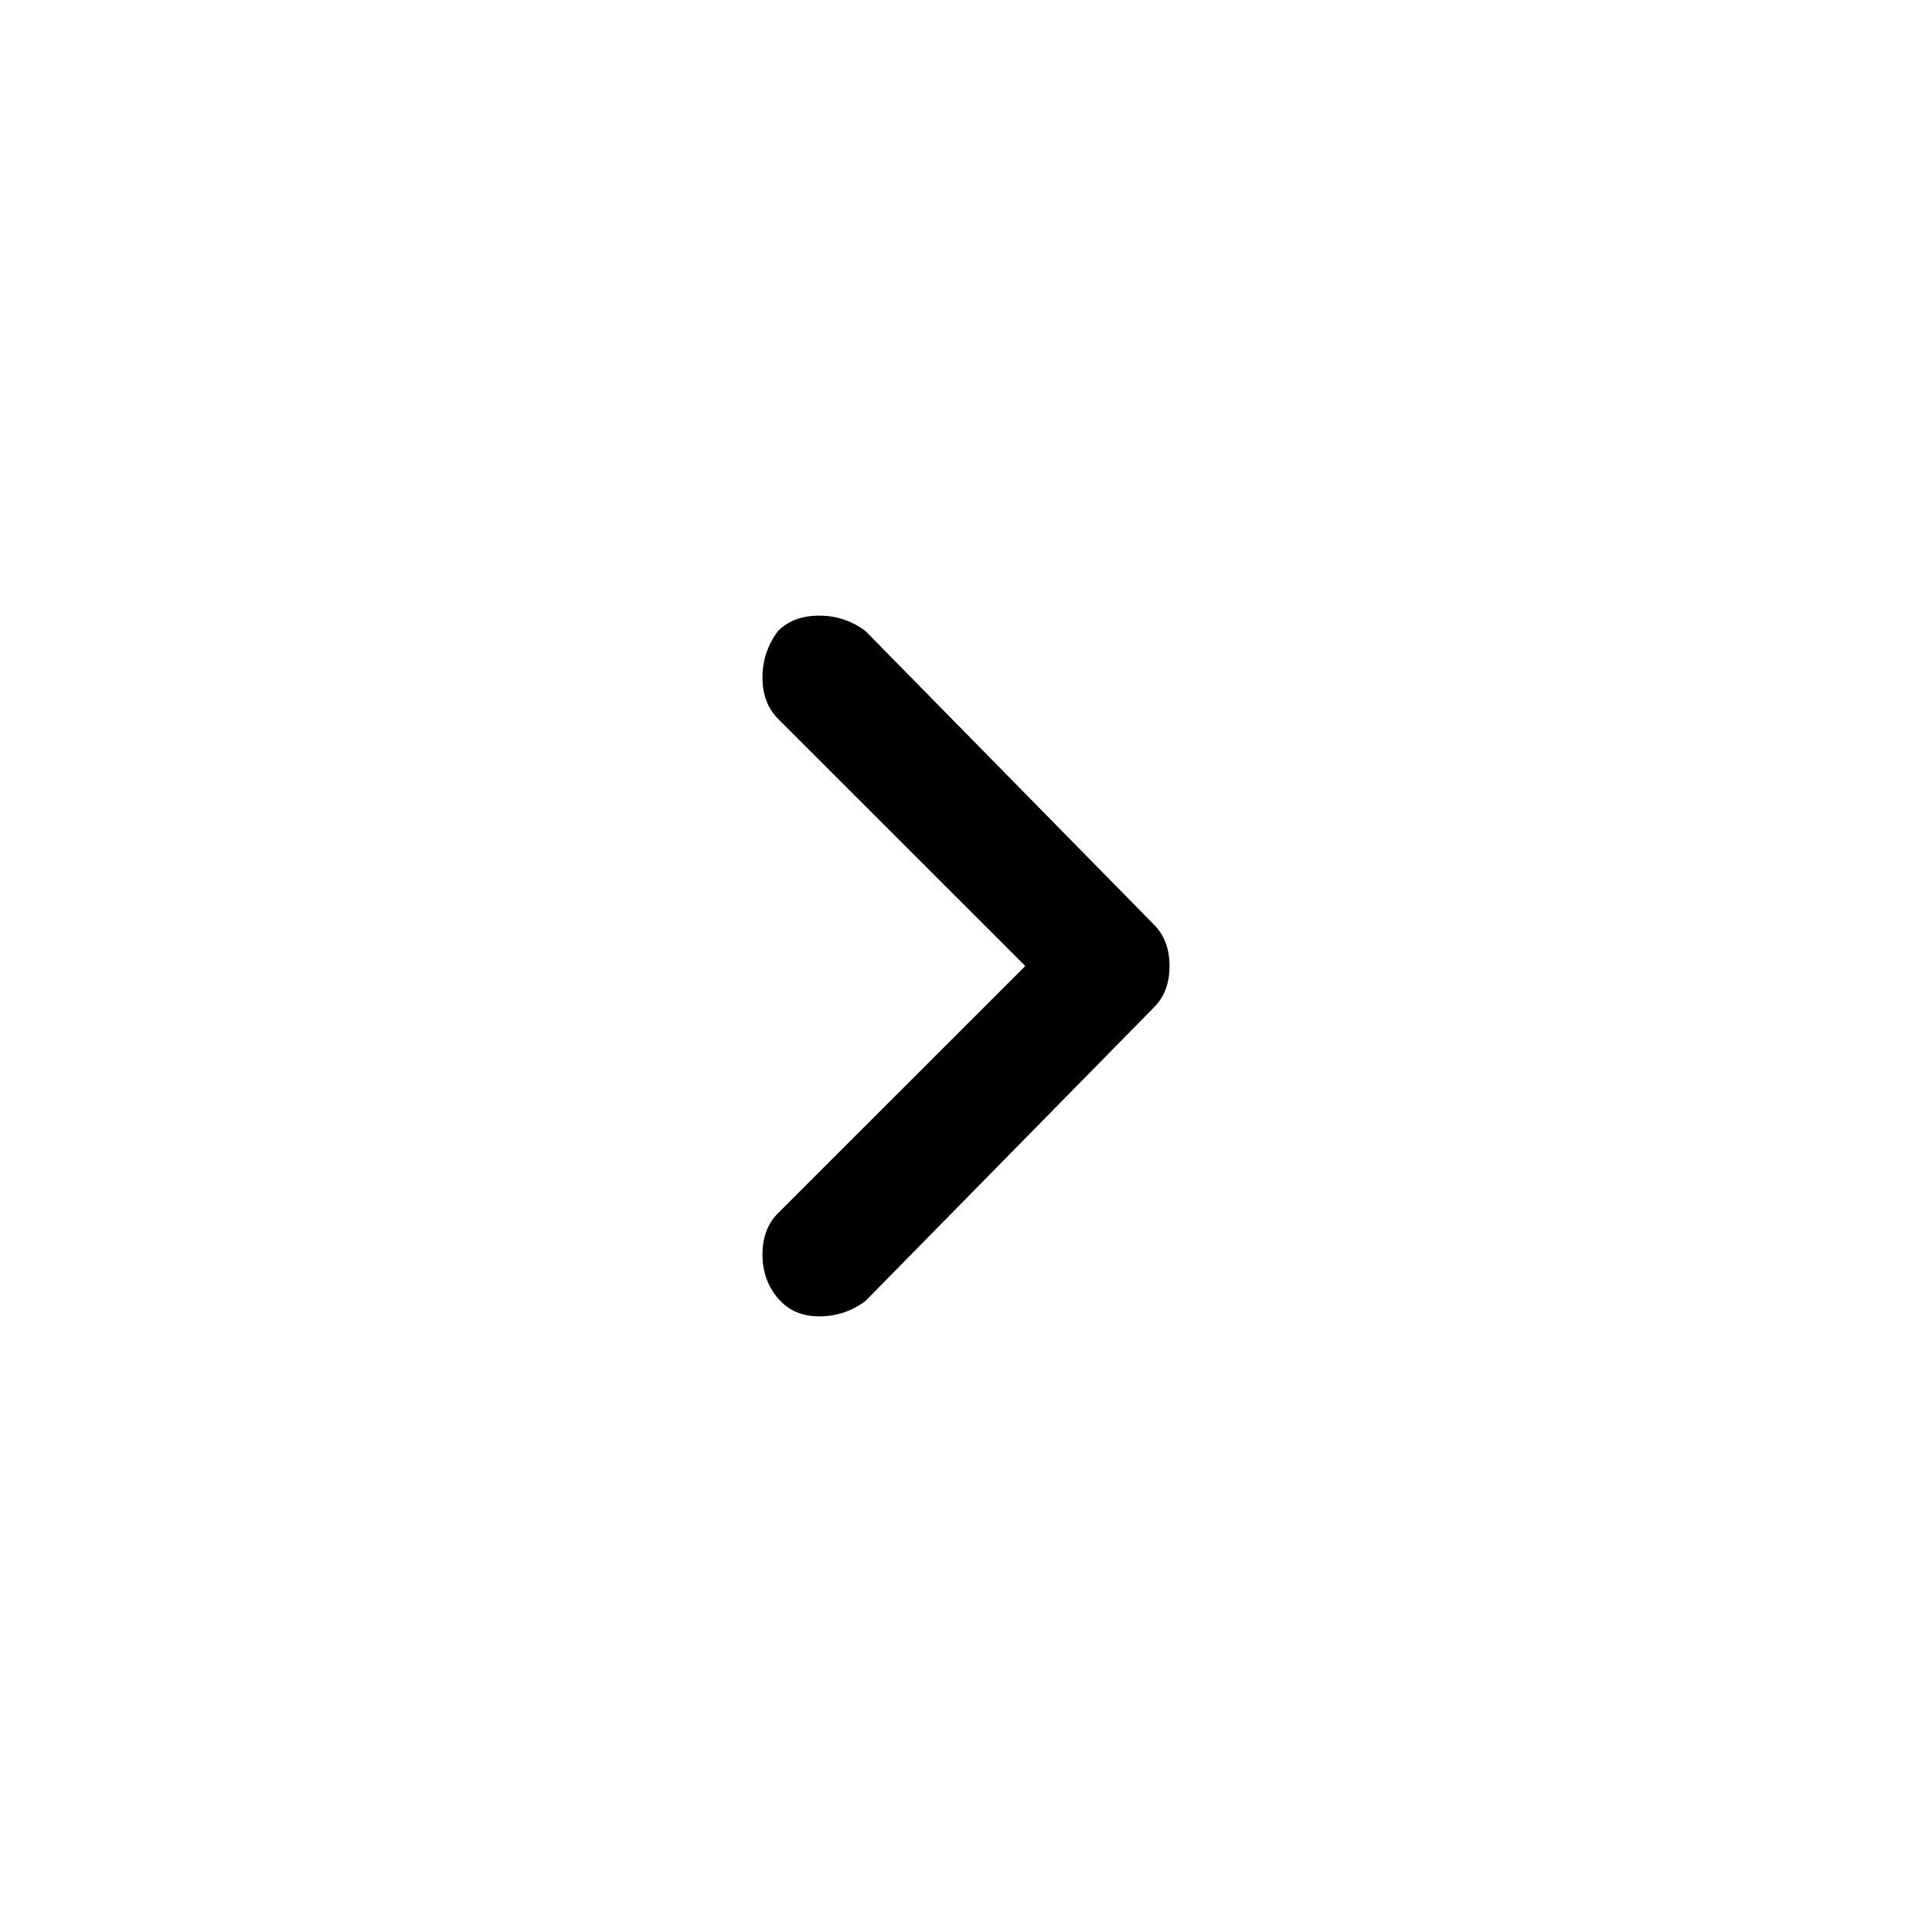
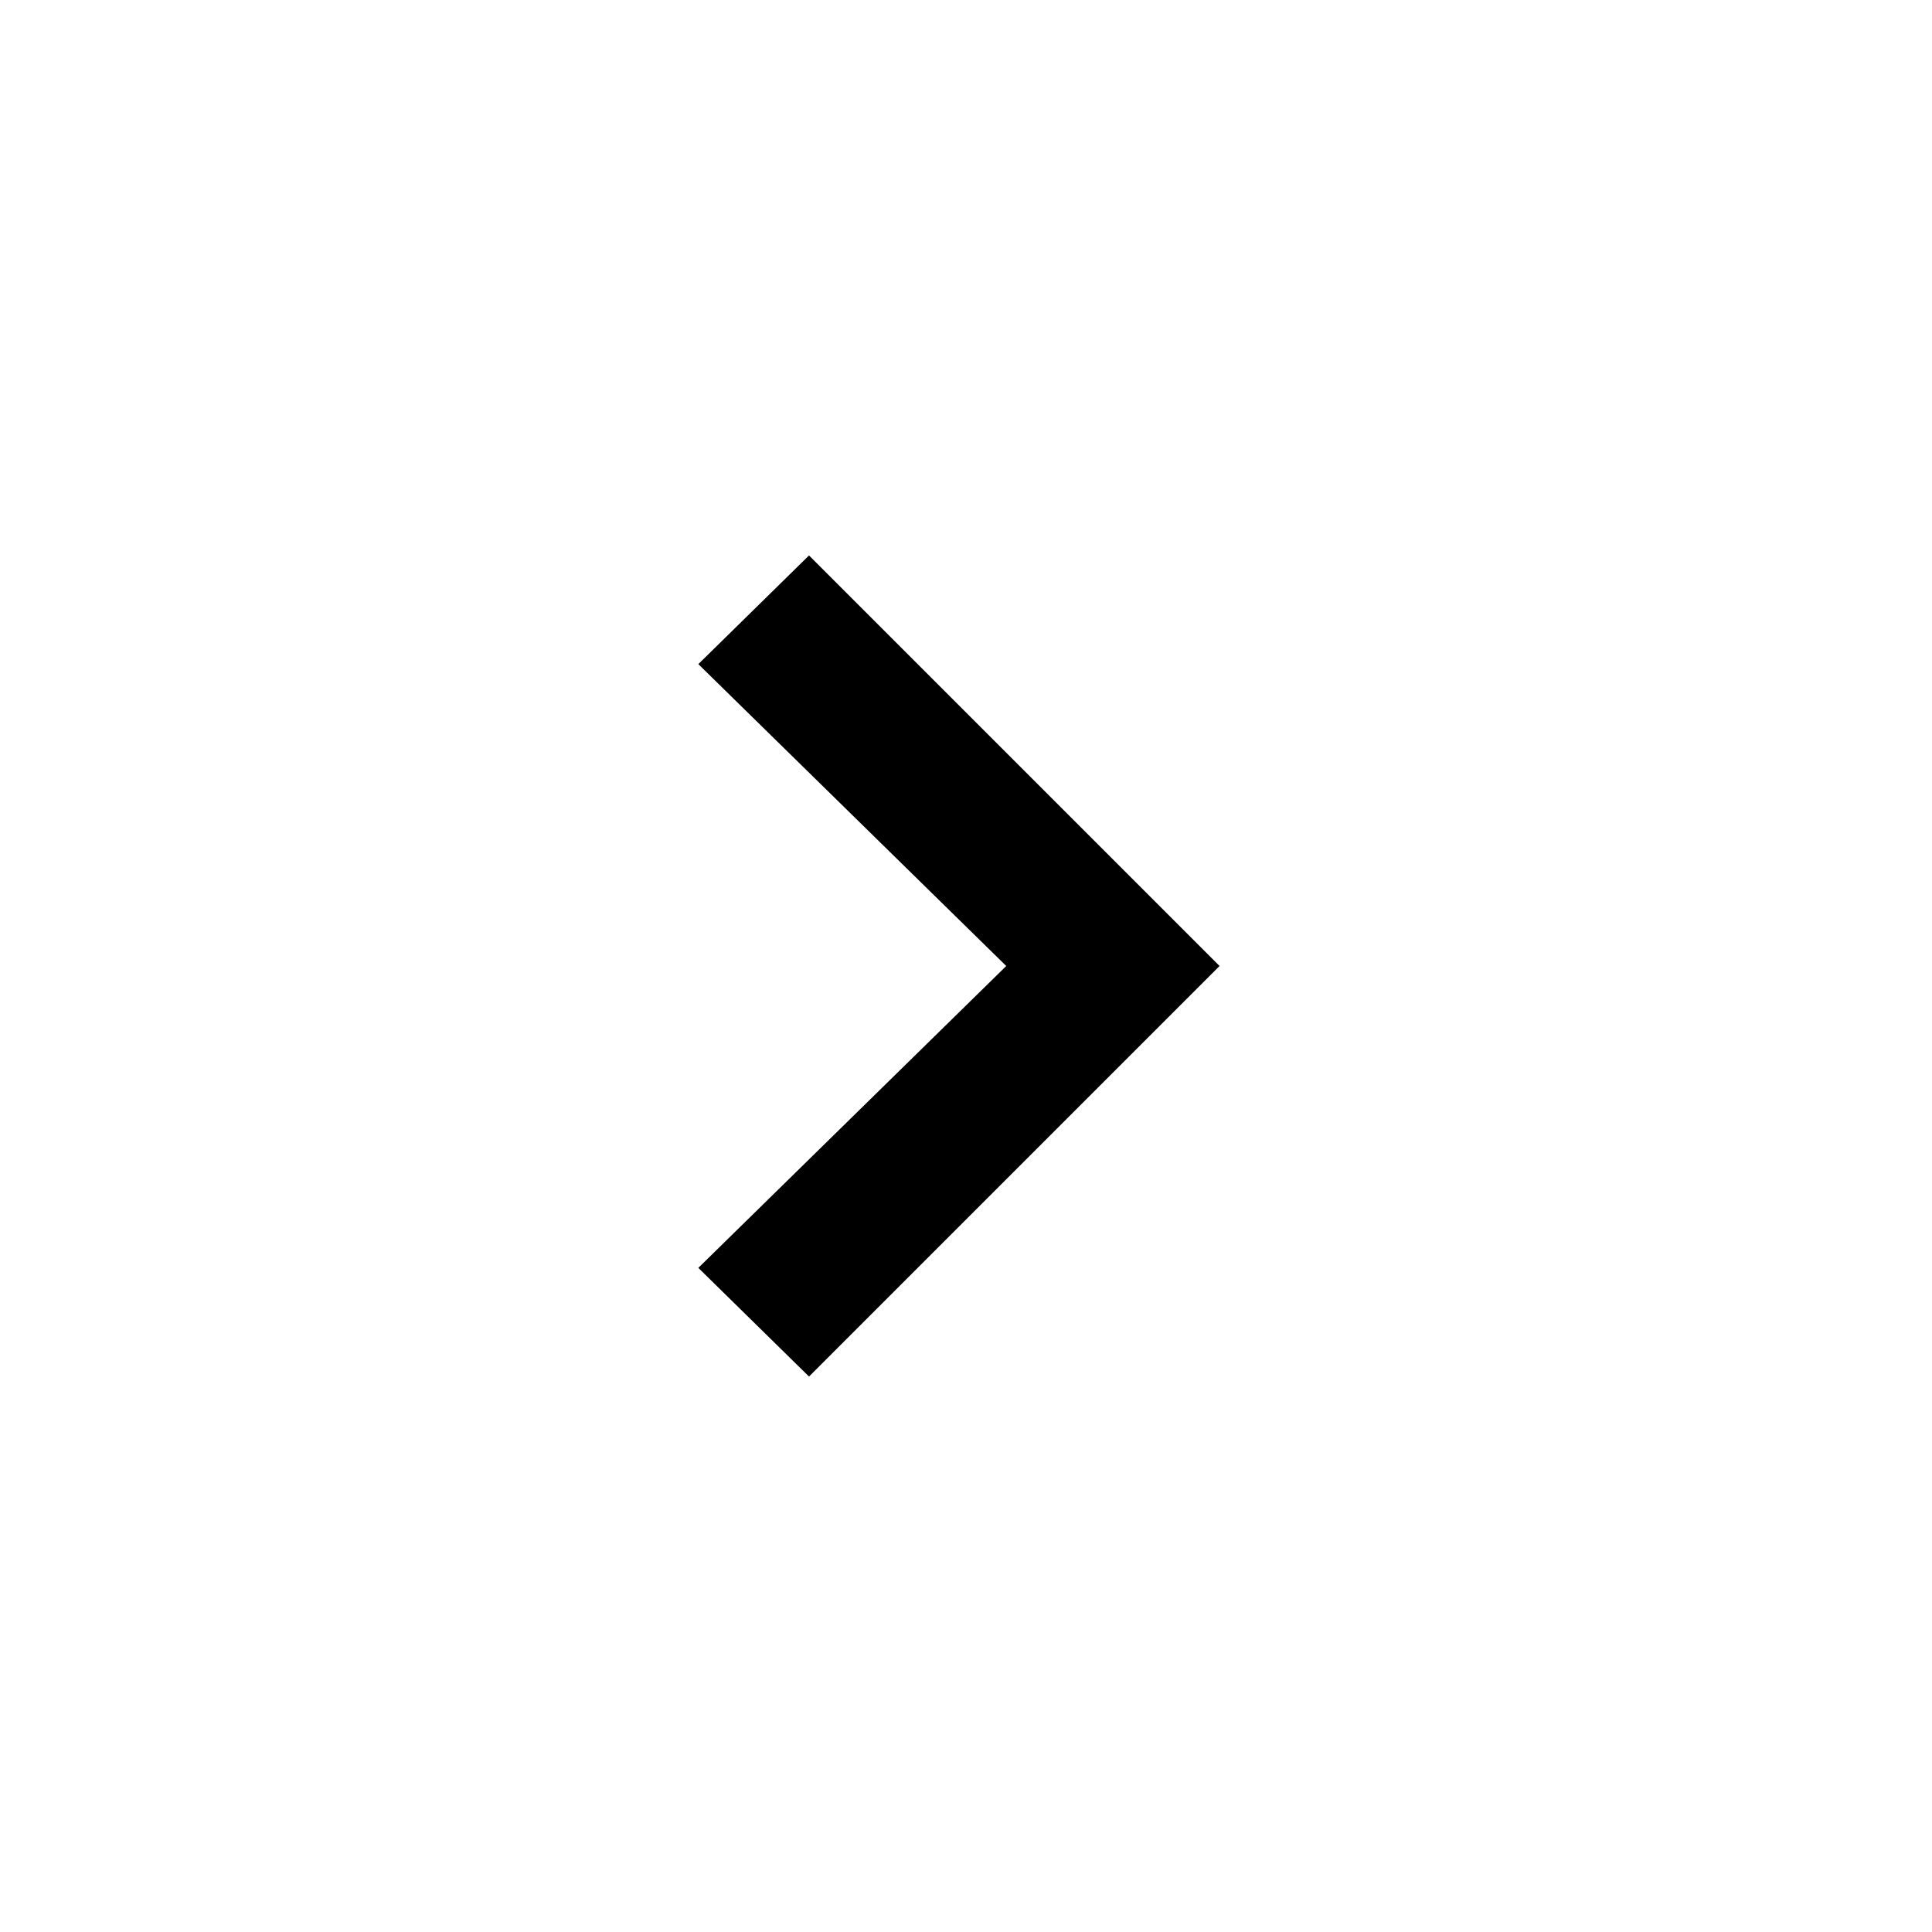
- <svg xmlns="http://www.w3.org/2000/svg" width="20" height="20" viewBox="0 0 20 20" fill="none">
-   <path d="M8.053 6.533C8.16 6.426 8.302 6.373 8.48 6.373C8.658 6.373 8.818 6.426 8.96 6.533L11.947 9.573C12.053 9.68 12.107 9.822 12.107 10C12.107 10.178 12.053 10.32 11.947 10.427L8.96 13.467C8.818 13.574 8.658 13.627 8.48 13.627C8.302 13.627 8.16 13.565 8.053 13.44C7.947 13.315 7.893 13.164 7.893 12.987C7.893 12.809 7.947 12.667 8.053 12.56L10.614 10L8.053 7.44C7.947 7.333 7.893 7.191 7.893 7.013C7.893 6.836 7.947 6.676 8.053 6.533Z" fill="currentColor" />
+ <svg xmlns="http://www.w3.org/2000/svg" class="uf-icon" width="20" height="20" viewBox="0 0 24 24" fill="none" style="width:20px;height:20px" data-icon="select-chevron-right" data-iconset="iconoteka" data-icon-source="chevron_small_right/stroke" aria-hidden="true">
+   <path d="M10.05 6.9L15.15 12L10.05 17.1L8.675 15.75L12.5 12L8.675 8.25L10.05 6.9Z" fill="currentColor" fill-rule="evenodd" clip-rule="evenodd" />
</svg>
